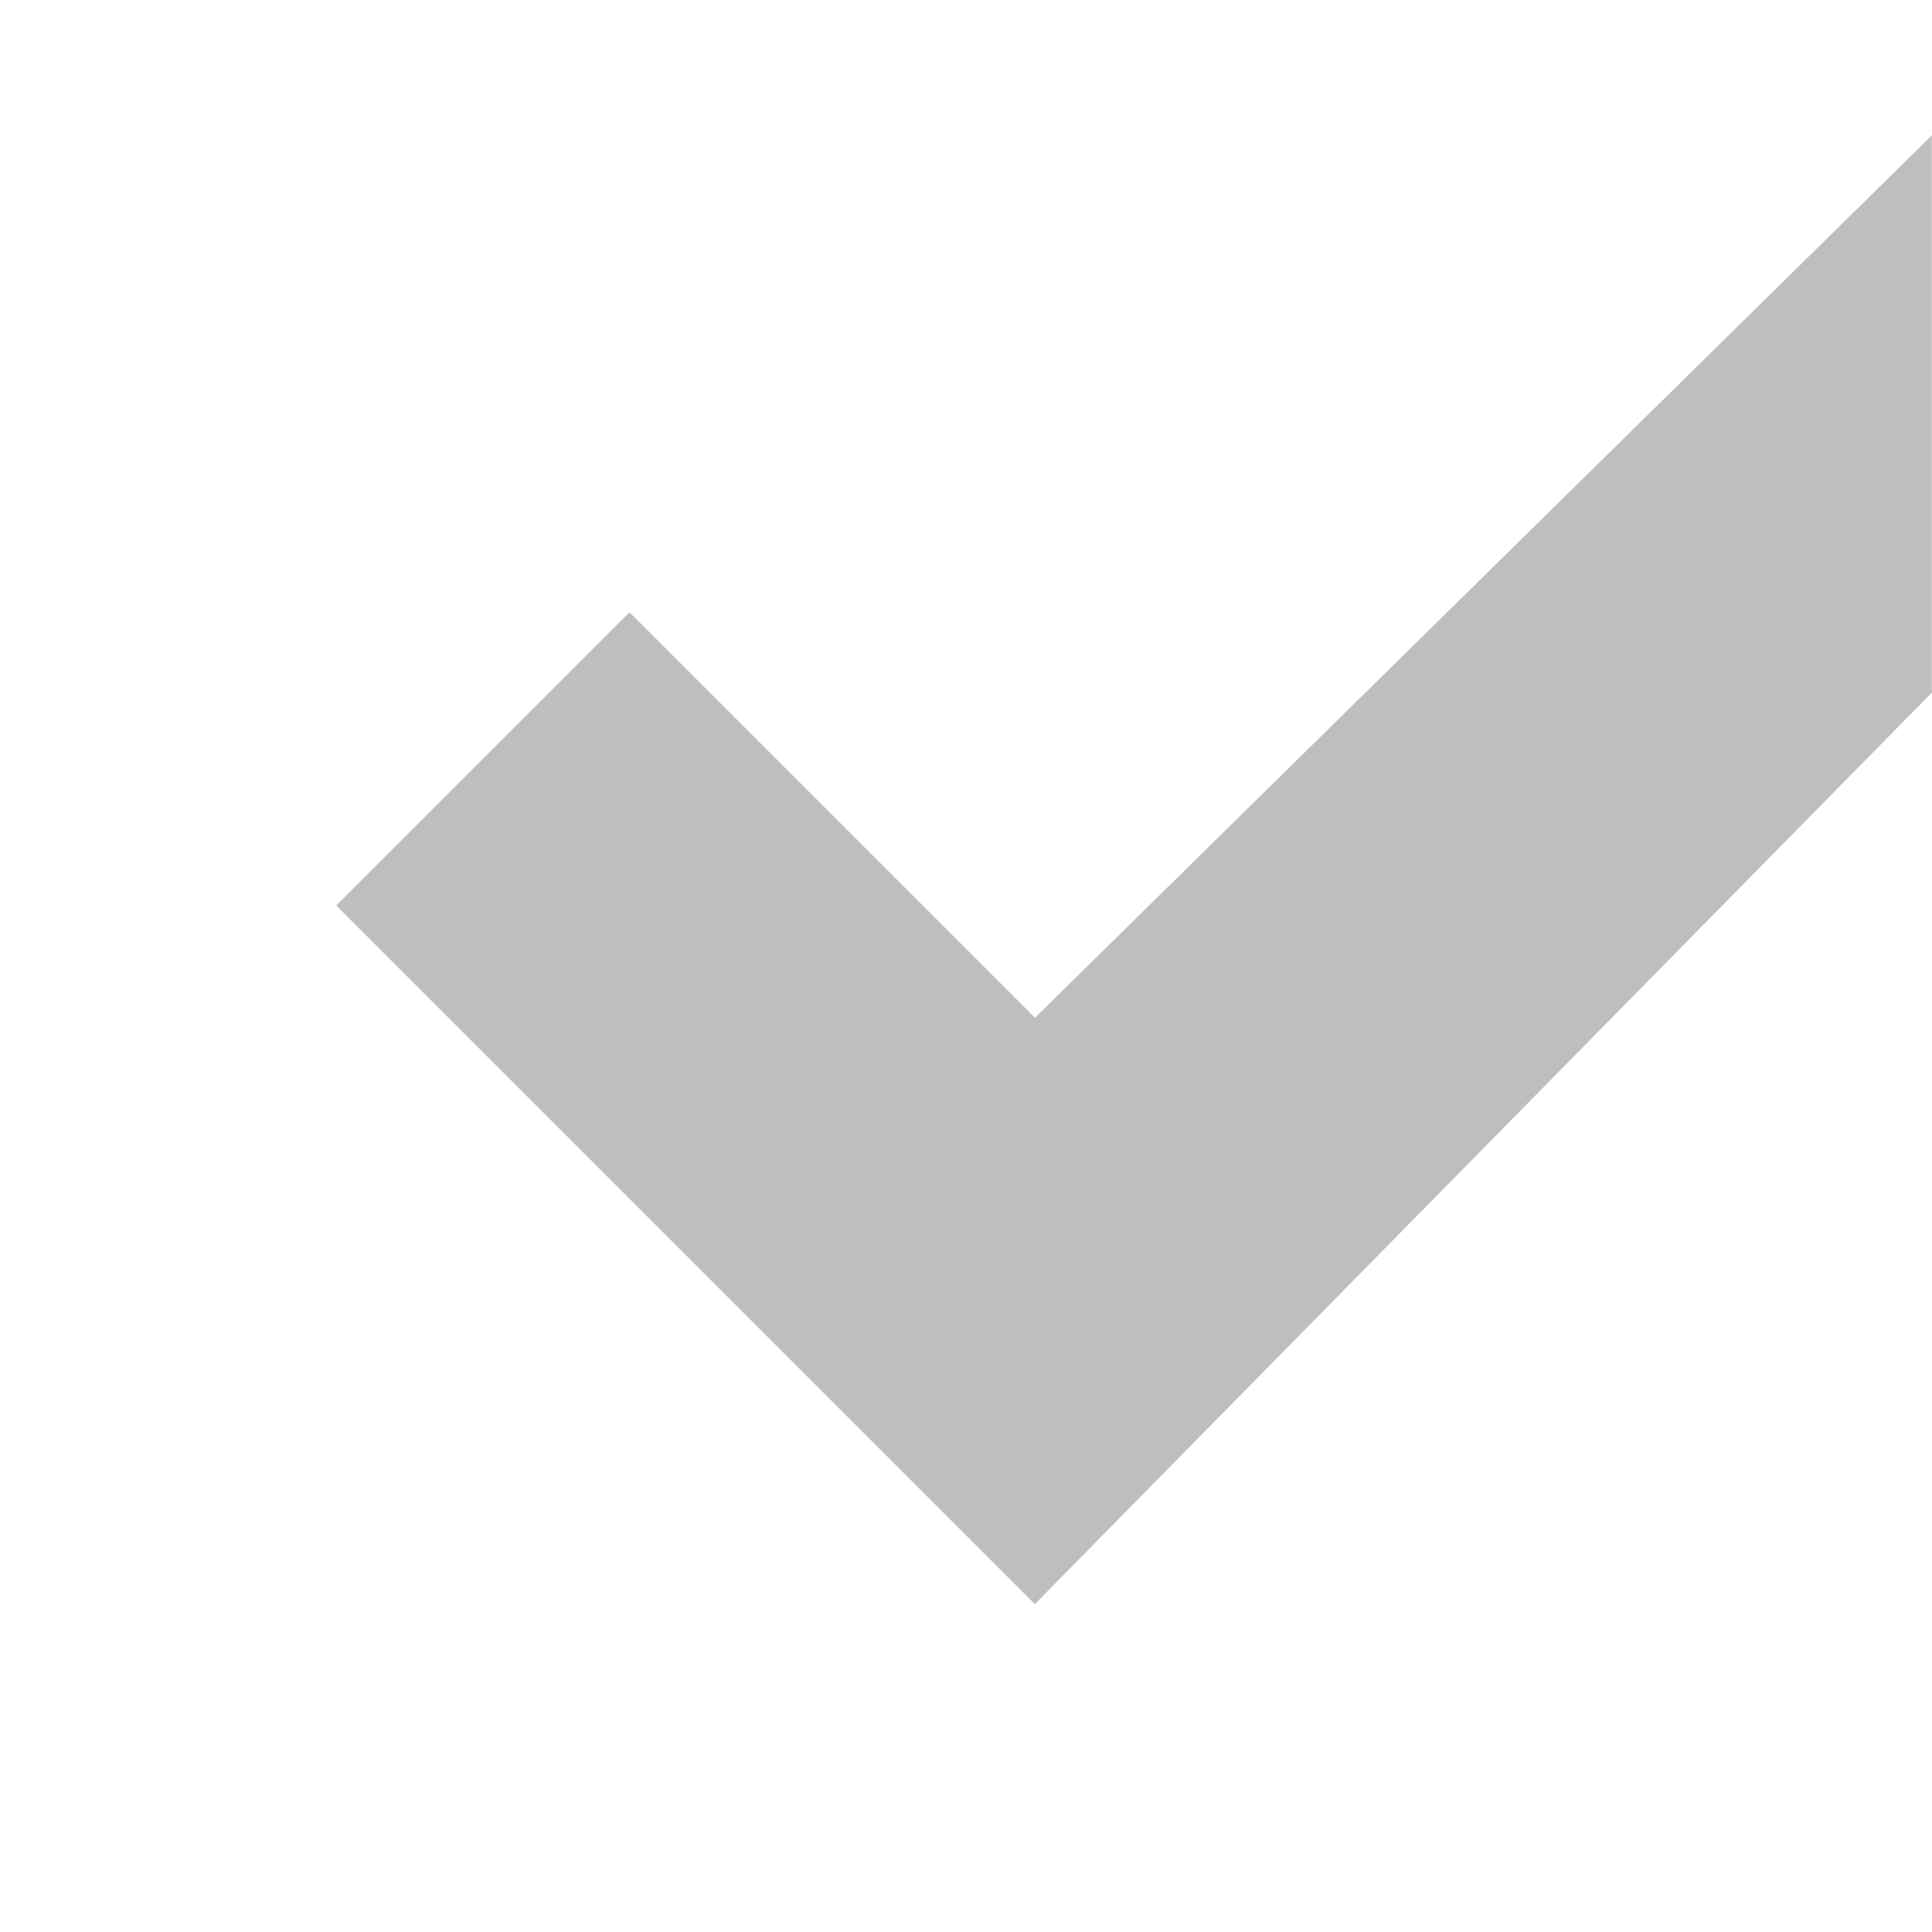
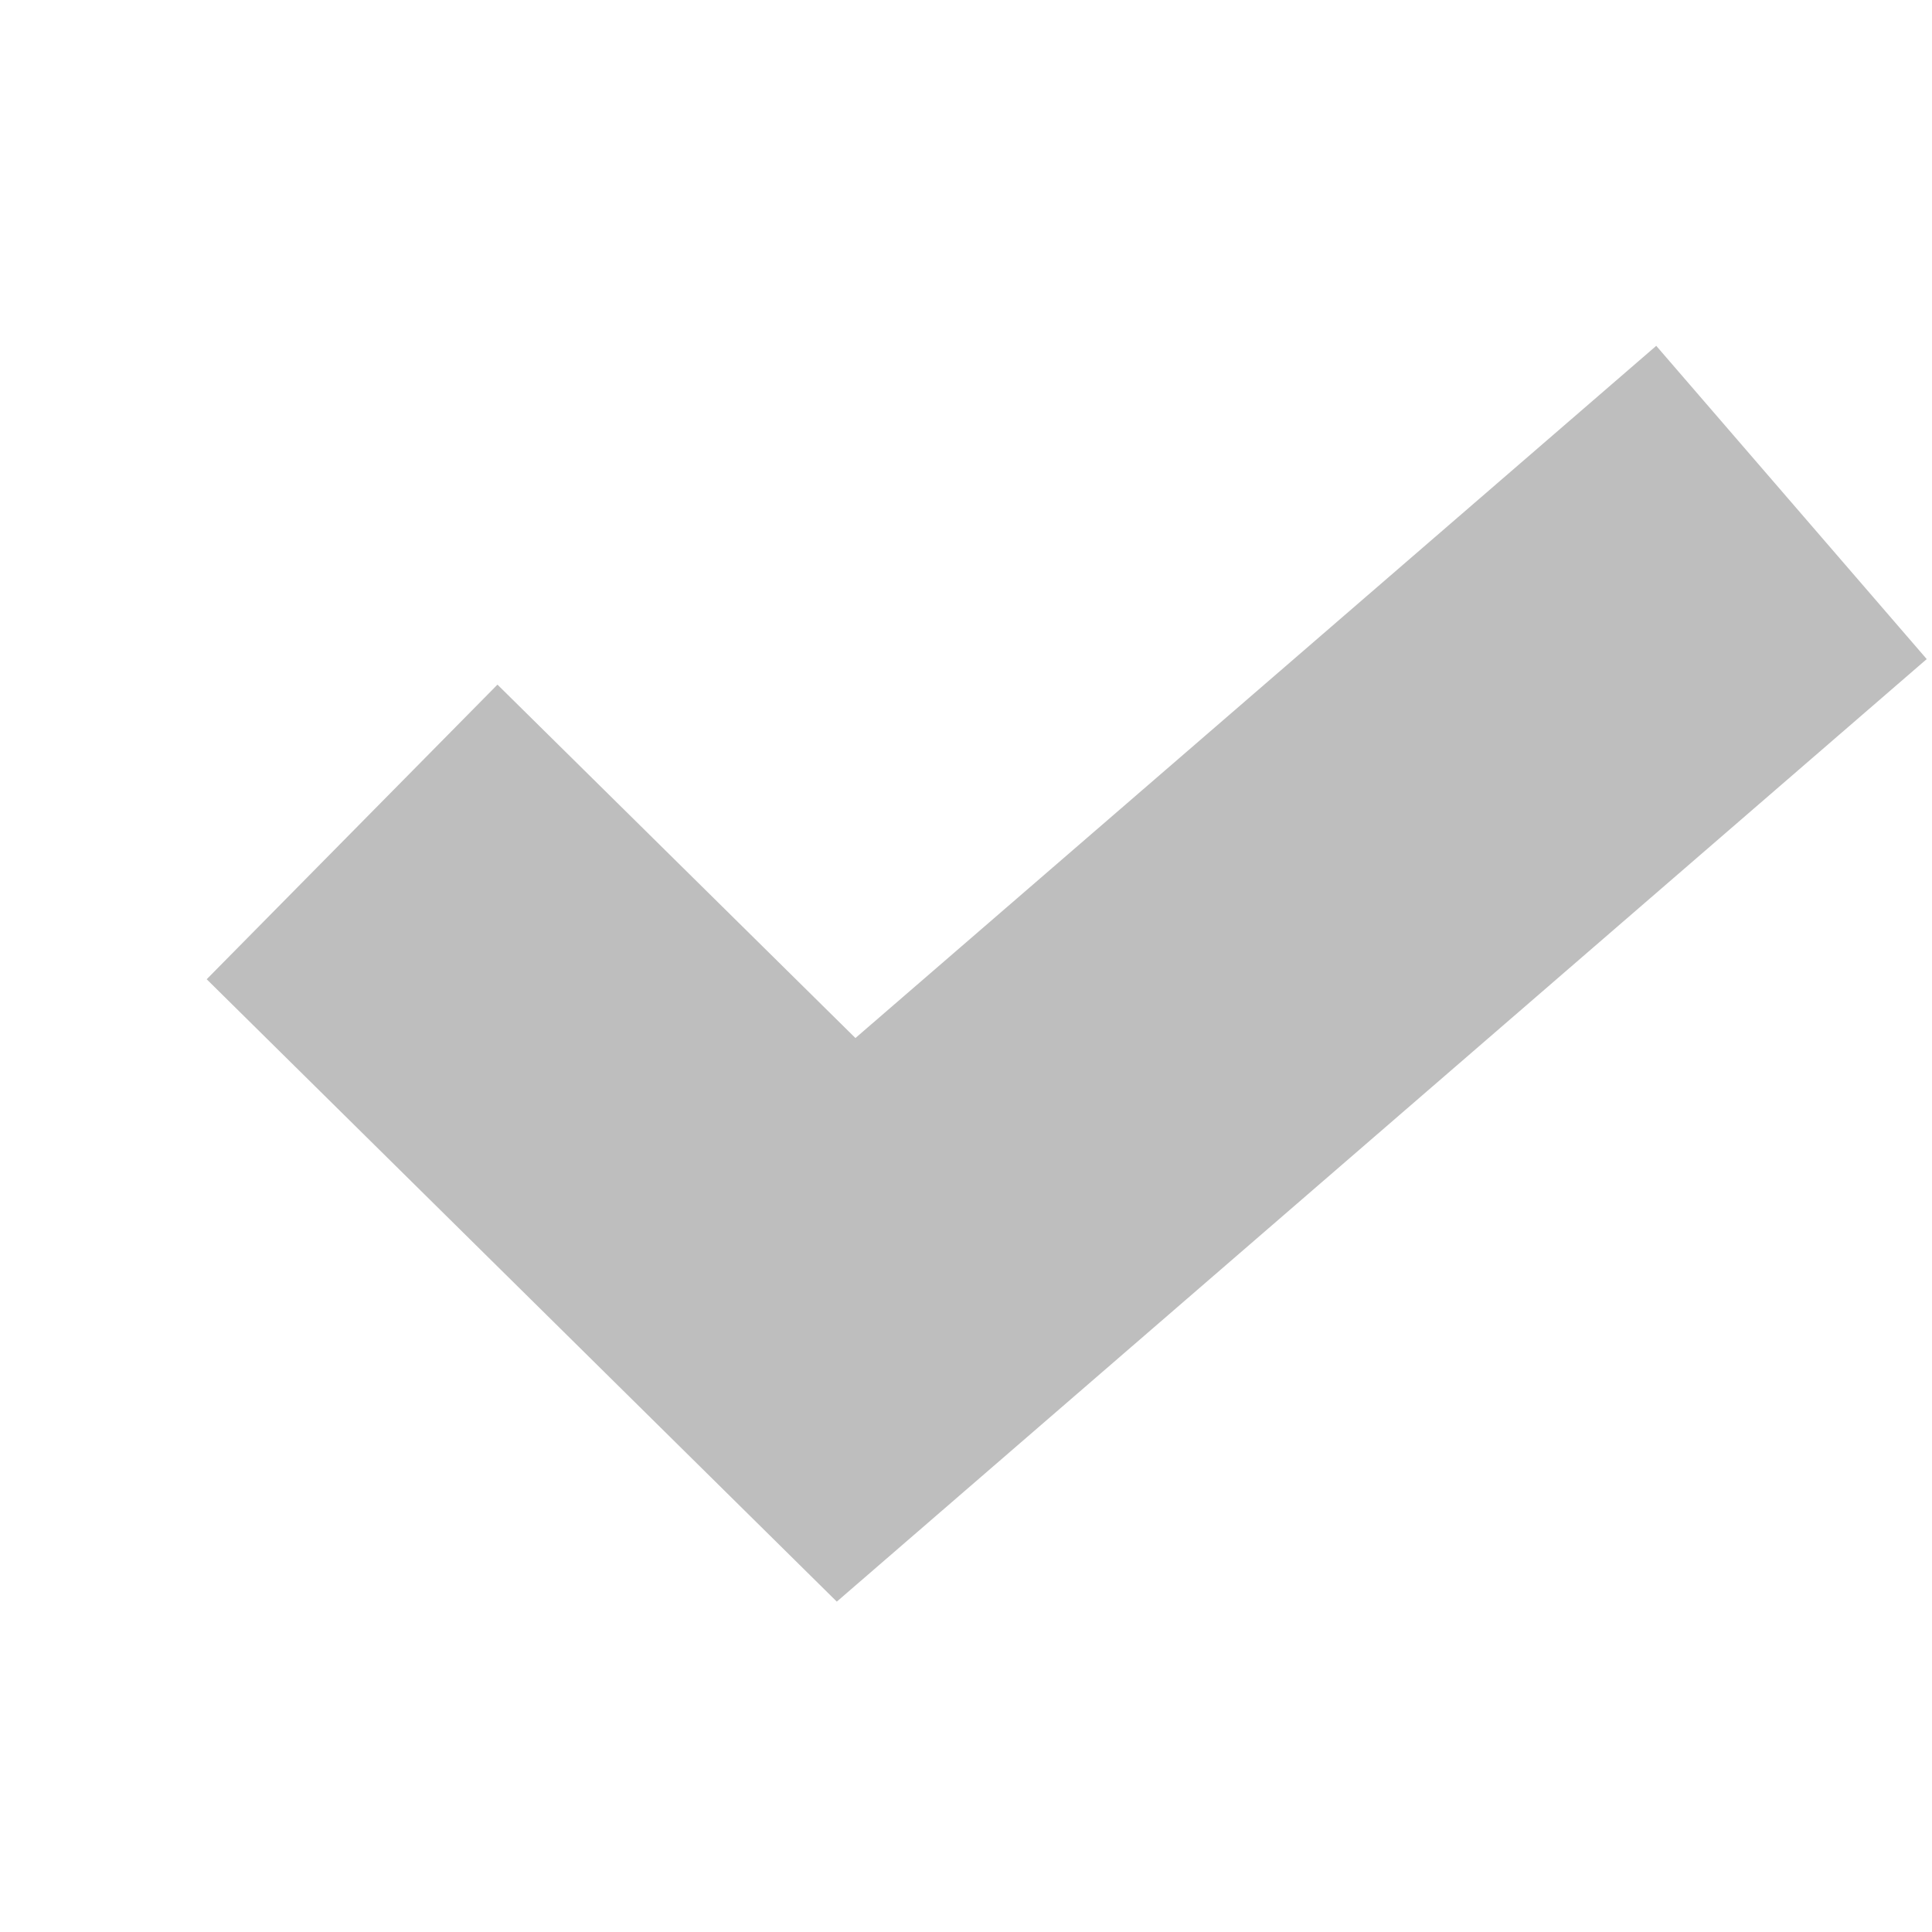
<svg xmlns="http://www.w3.org/2000/svg" xmlns:ns1="http://www.openswatchbook.org/uri/2009/osb" height="14" id="svg7384" version="1.1" width="14">
  <defs id="defs7386">
    <linearGradient gradientTransform="matrix(-2.736579,0.2820293,-0.1890831,-0.9998832,239.5401,-879.4556)" id="linearGradient19282" ns1:paint="solid">
      <stop id="stop19284" offset="0" style="stop-color:#666666;stop-opacity:1;" />
    </linearGradient>
  </defs>
  <g id="layer9" style="display:inline;opacity:1" transform="translate(-401.0002,-339)">
-     <path style="color:#000000;font-style:normal;font-variant:normal;font-weight:normal;font-stretch:normal;font-size:medium;line-height:normal;font-family:Sans;-inkscape-font-specification:Sans;text-indent:0;text-align:start;text-decoration:none;text-decoration-line:none;letter-spacing:normal;word-spacing:normal;text-transform:none;direction:ltr;block-progression:tb;writing-mode:lr-tb;baseline-shift:baseline;text-anchor:start;display:inline;overflow:visible;visibility:visible;fill:#bebebe;fill-opacity:1;stroke:none;stroke-width:3;marker:none;enable-background:accumulate" d="m 415,339.98 -6.5,6.395 -2.938,-2.938 -2.125,2.125 5.062,5.062 6.5,-6.605 0,-4.039 z" id="path8913-6-7-1-5-1" />
+     <path style="color:#000000;font-style:normal;font-variant:normal;font-weight:normal;font-stretch:normal;font-size:medium;line-height:normal;font-family:sans-serif;font-variant-ligatures:normal;font-variant-position:normal;font-variant-caps:normal;font-variant-numeric:normal;font-variant-alternates:normal;font-feature-settings:normal;text-indent:0;text-align:start;text-decoration:none;text-decoration-line:none;text-decoration-style:solid;text-decoration-color:#000000;letter-spacing:normal;word-spacing:normal;text-transform:none;writing-mode:lr-tb;direction:ltr;text-orientation:mixed;dominant-baseline:auto;baseline-shift:baseline;text-anchor:start;white-space:normal;shape-padding:0;clip-rule:nonzero;display:inline;overflow:visible;visibility:visible;opacity:1;isolation:auto;mix-blend-mode:normal;color-interpolation:sRGB;color-interpolation-filters:linearRGB;solid-color:#000000;solid-opacity:1;vector-effect:none;fill:#bebebe;fill-opacity:1;fill-rule:nonzero;stroke:none;stroke-width:3;stroke-linecap:butt;stroke-linejoin:miter;stroke-miterlimit:4;stroke-dasharray:none;stroke-dashoffset:0;stroke-opacity:1;marker:none;color-rendering:auto;image-rendering:auto;shape-rendering:auto;text-rendering:auto;enable-background:accumulate" d="m 413.002,341.506 -5.803,5.016 -2.594,-2.561 -2.107,2.135 4.566,4.51 7.898,-6.83 z" id="path3304" />
  </g>
  <g id="layer10" style="display:inline" transform="translate(-401.0002,-339)" />
  <g id="layer11" transform="translate(-401.0002,-339)" />
  <g id="layer13" style="display:inline" transform="translate(-401.0002,-339)" />
  <g id="layer14" transform="translate(-401.0002,-339)" />
  <g id="layer15" style="display:inline" transform="translate(-401.0002,-339)" />
  <g id="g71291" style="display:inline" transform="translate(-401.0002,-339)" />
  <g id="g4953" style="display:inline" transform="translate(-401.0002,-339)" />
  <g id="layer12" style="display:inline" transform="translate(-401.0002,-339)" />
</svg>
